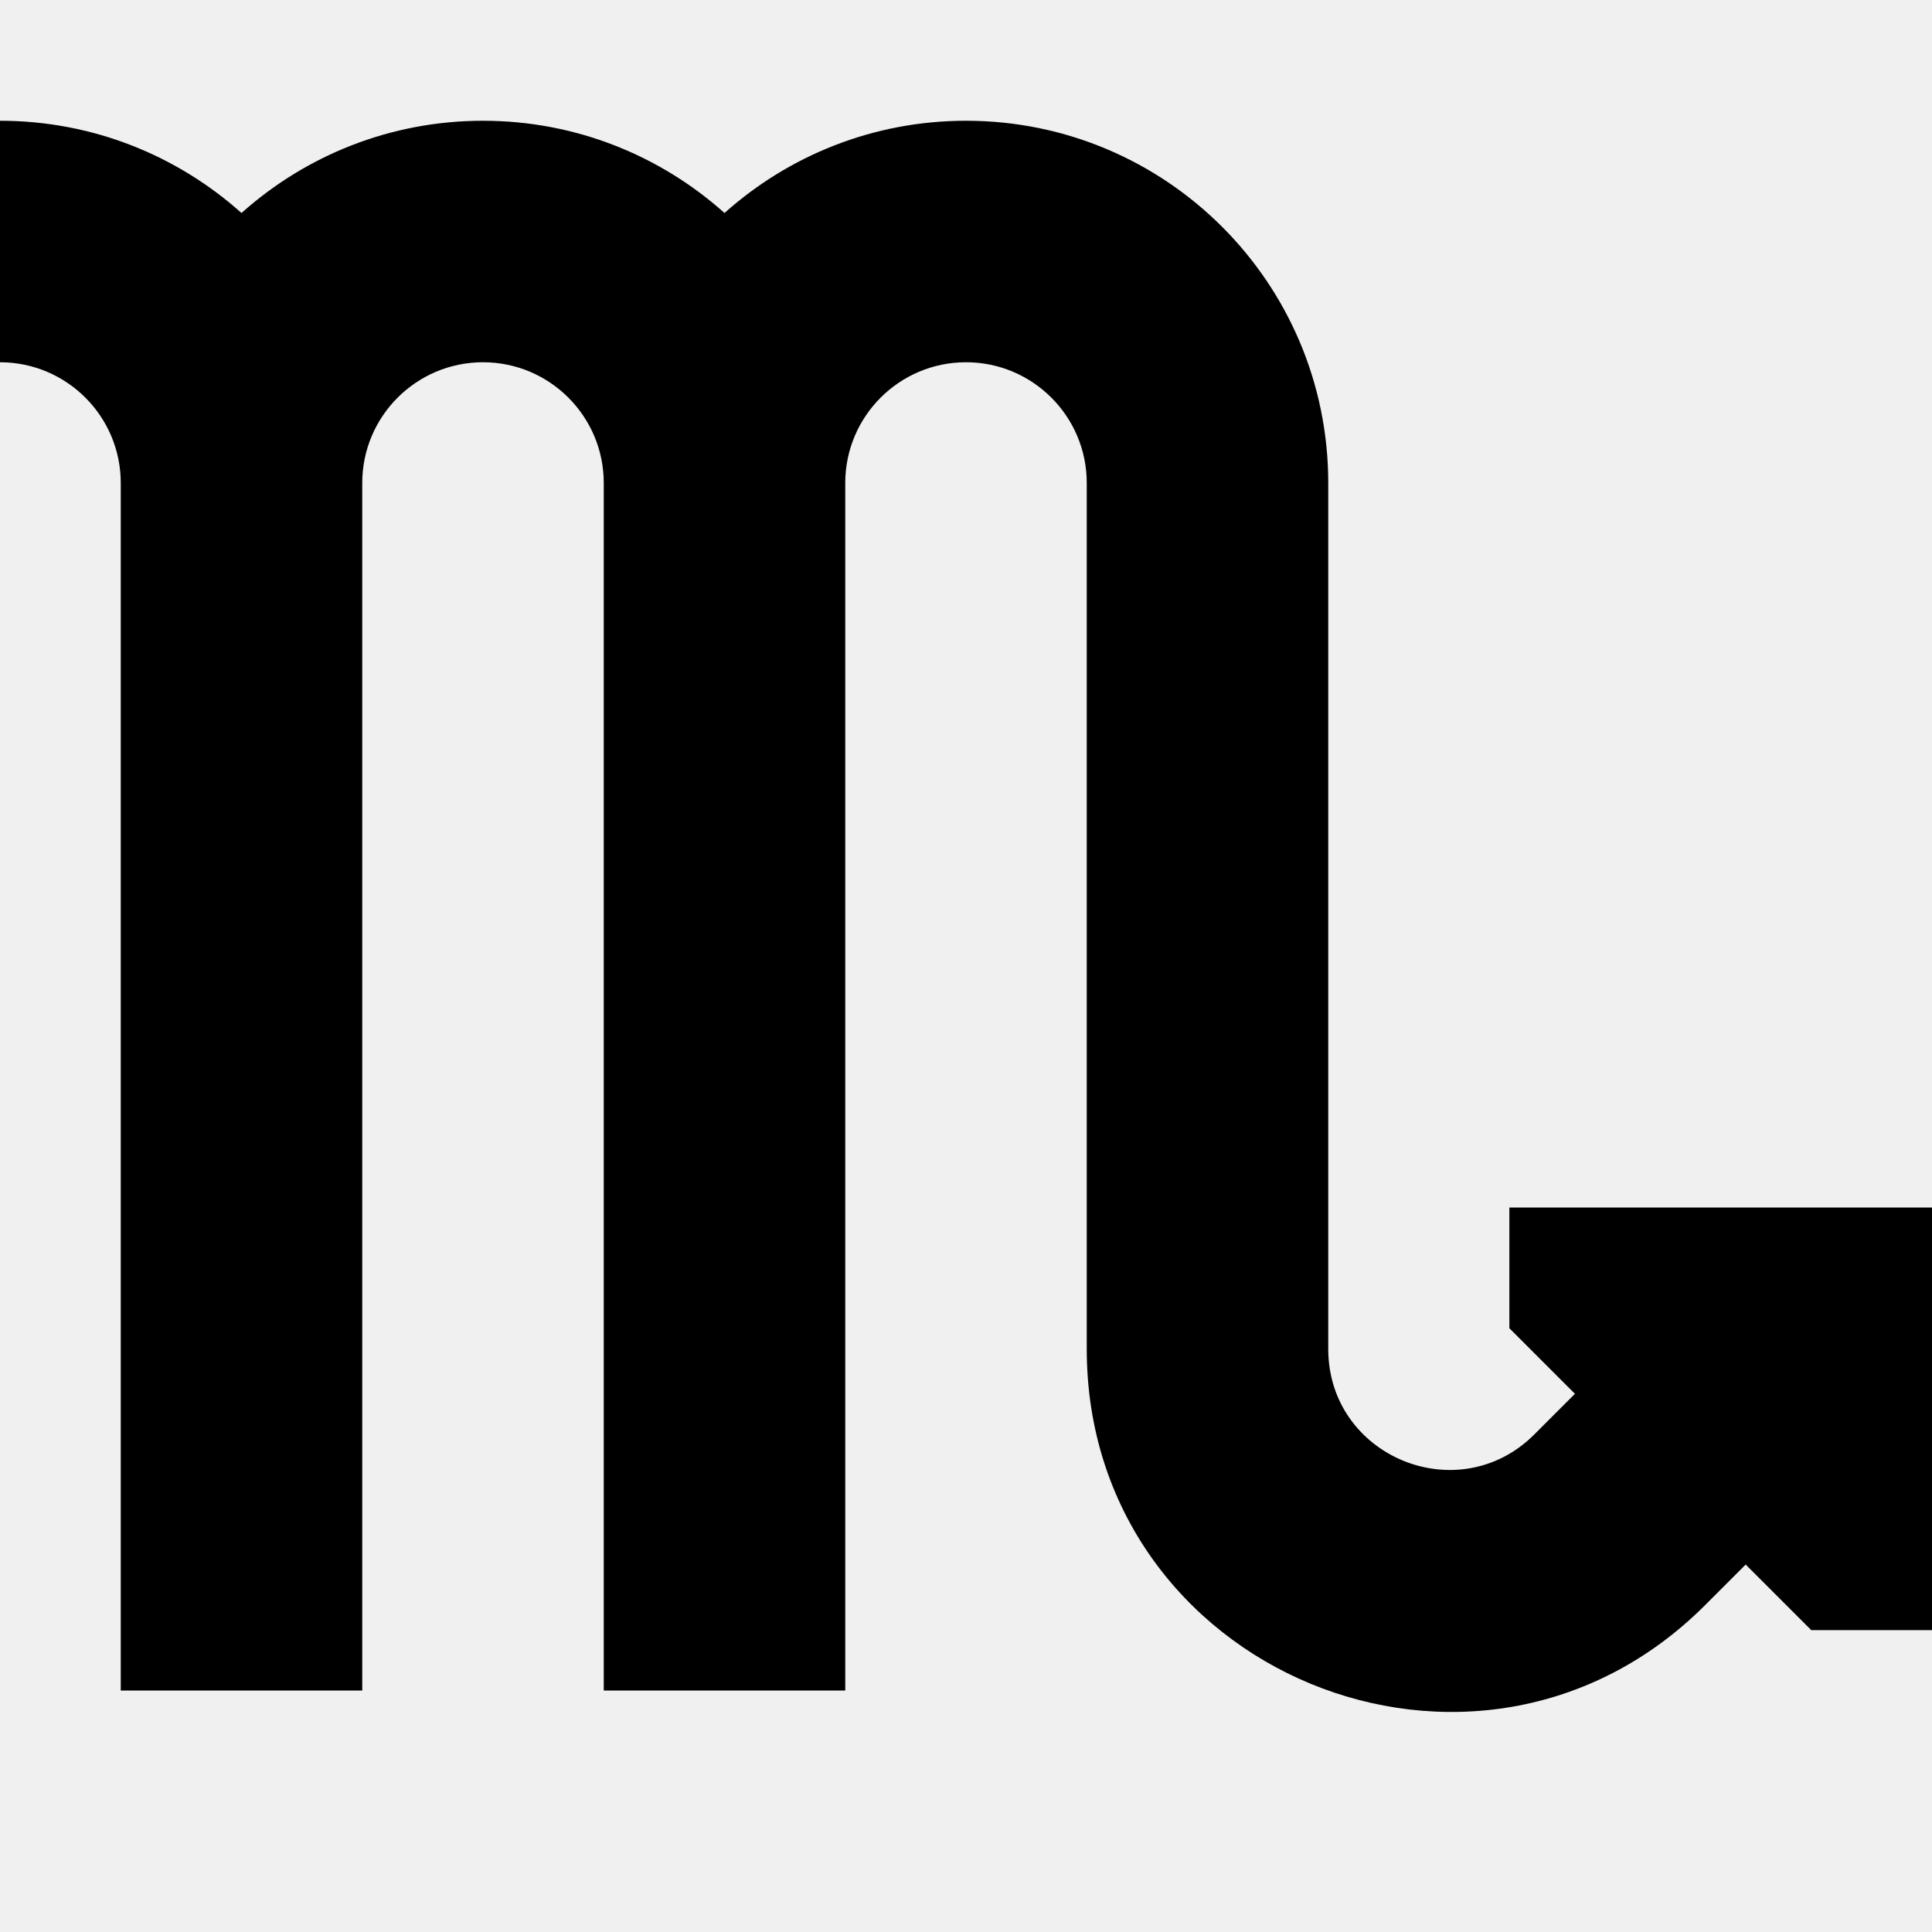
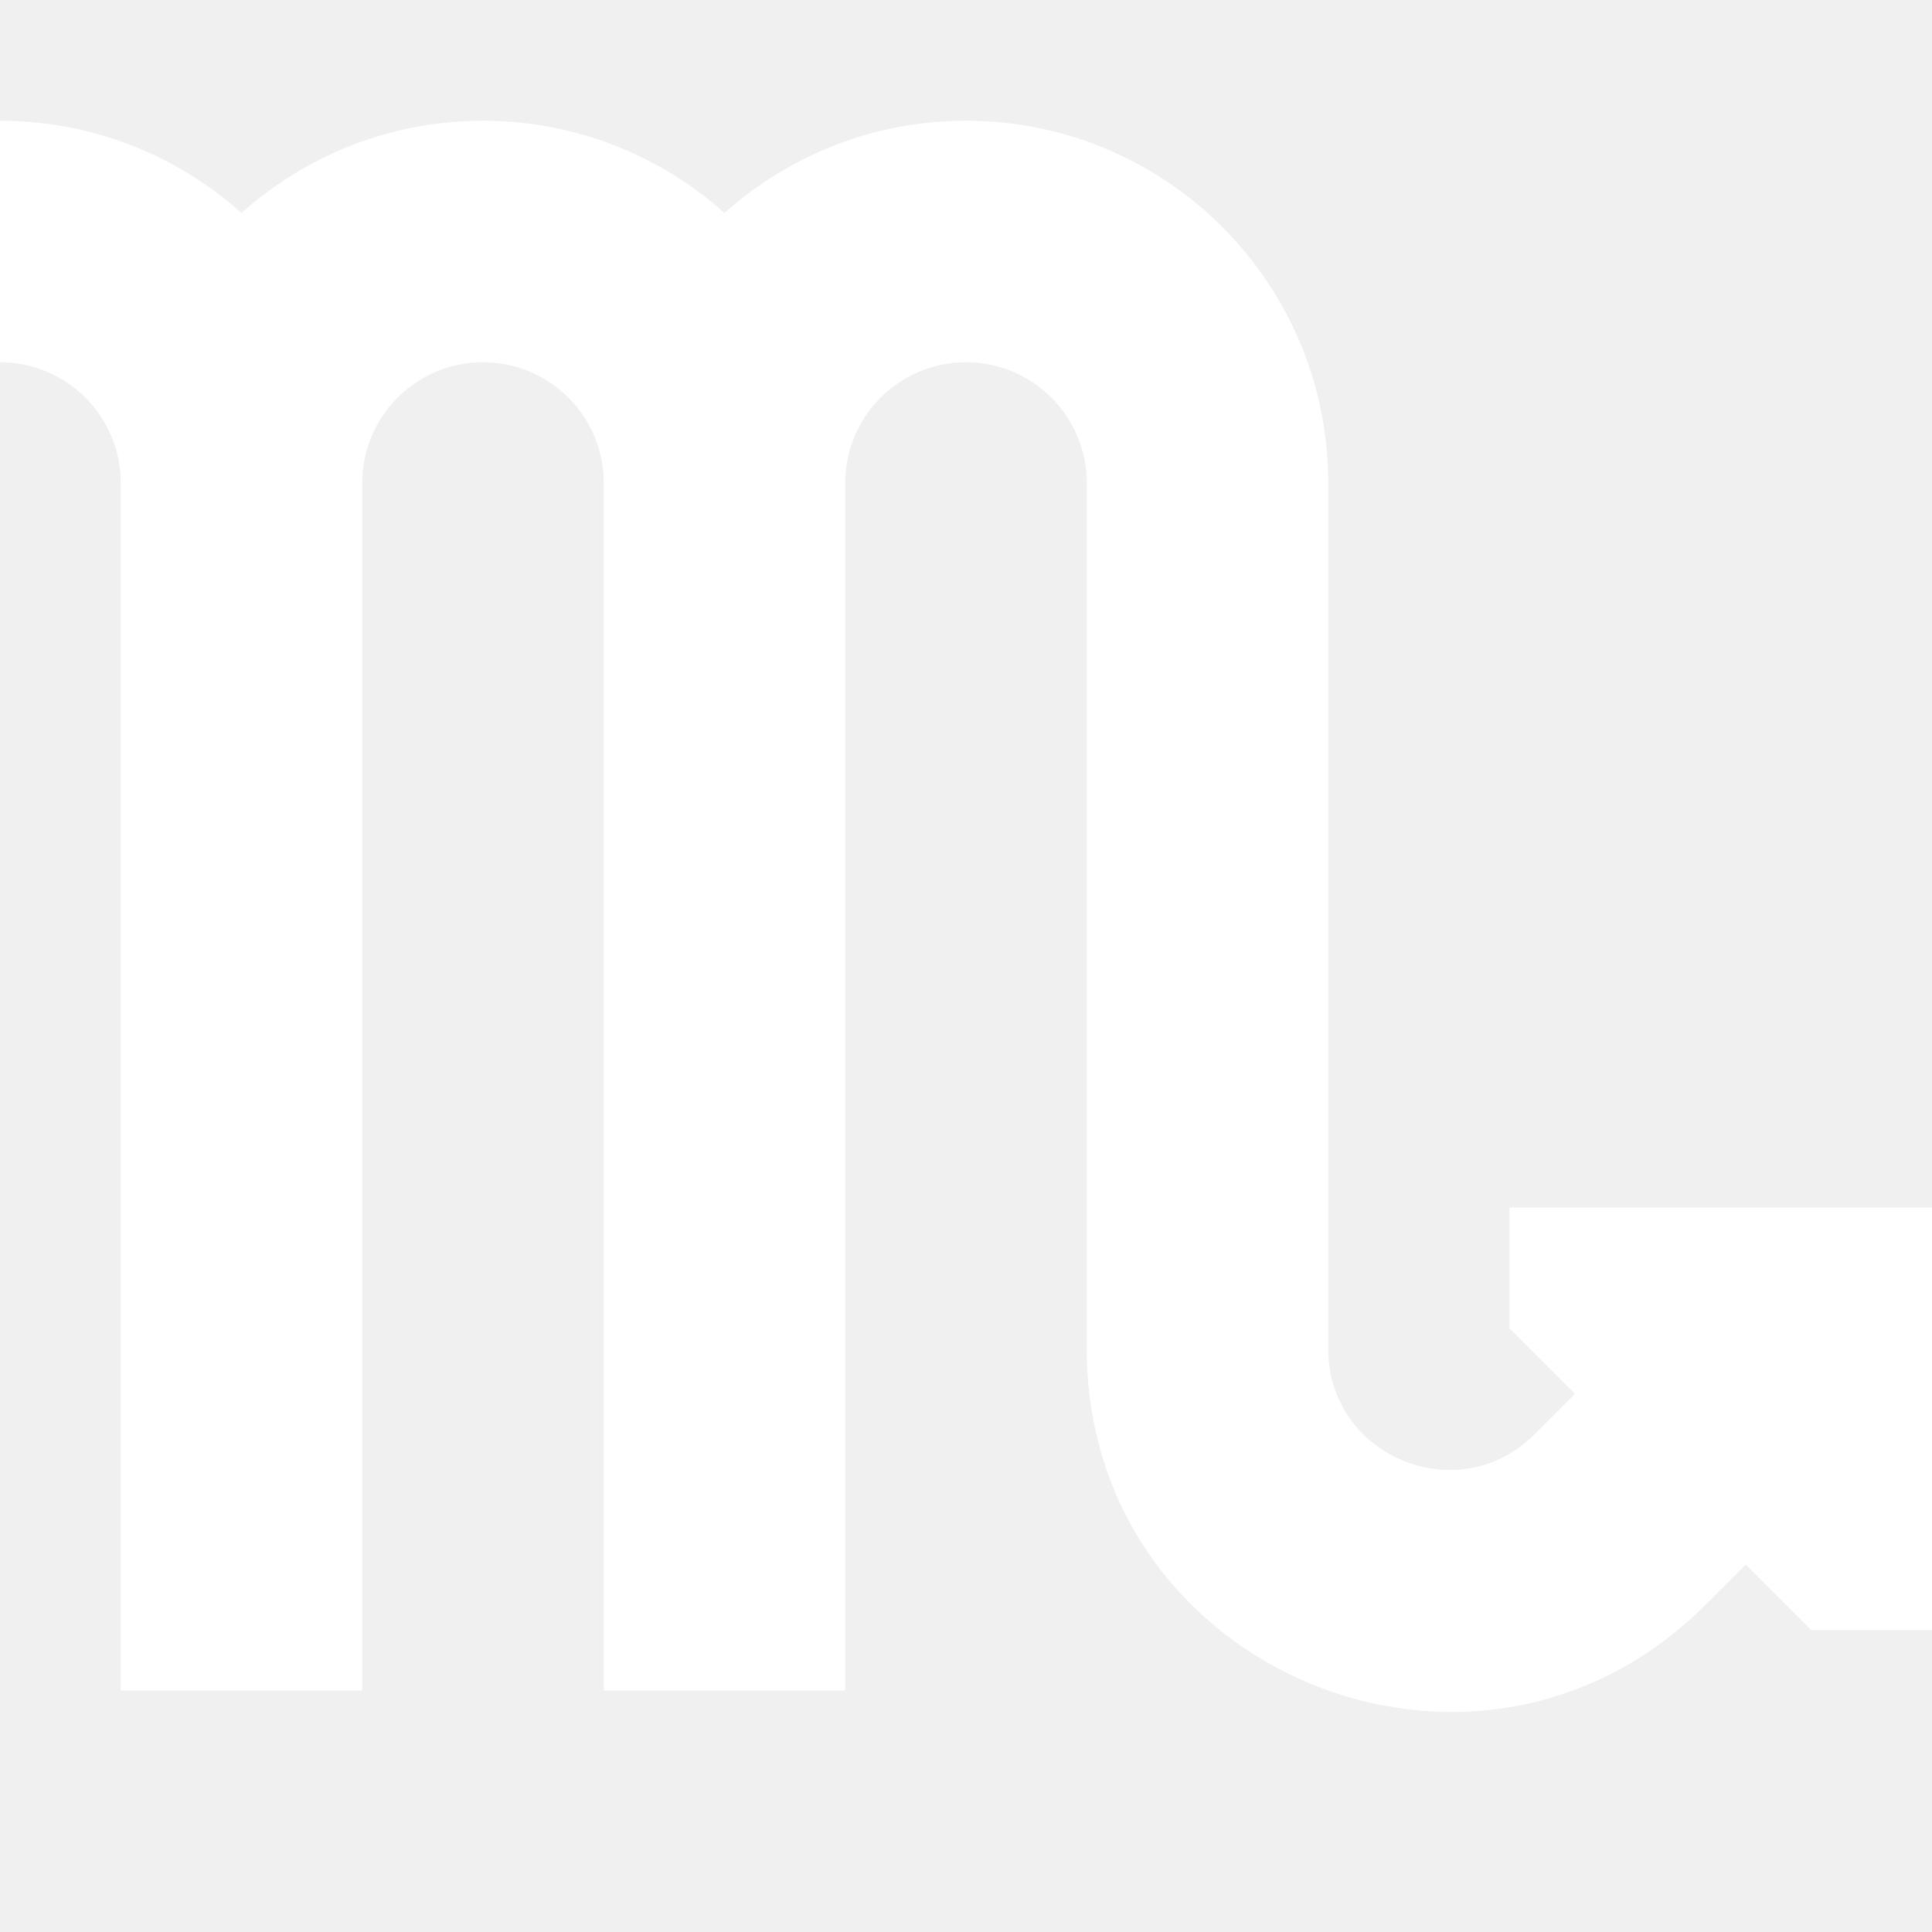
<svg xmlns="http://www.w3.org/2000/svg" width="800px" height="800px" viewBox="0 0 16 16" fill="none">
-   <path d="M0 3C0.552 3 1 3.448 1 4V14H3V4C3 3.448 3.448 3 4 3C4.552 3 5 3.448 5 4V14H7V4C7 3.448 7.448 3 8 3C8.552 3 9 3.448 9 4V11.172C9 13.844 12.231 15.183 14.121 13.293L14.457 12.957L15 13.5H16V10H12.5V11L13.043 11.543L12.707 11.879C12.077 12.509 11 12.062 11 11.172V4C11 2.343 9.657 1 8 1C7.232 1 6.531 1.289 6 1.764C5.469 1.289 4.768 1 4 1C3.232 1 2.531 1.289 2 1.764C1.469 1.289 0.768 1 0 1V3Z" fill="#000000" />
+   <path d="M0 3C0.552 3 1 3.448 1 4V14H3V4C3 3.448 3.448 3 4 3C4.552 3 5 3.448 5 4V14H7V4C7 3.448 7.448 3 8 3C8.552 3 9 3.448 9 4V11.172C9 13.844 12.231 15.183 14.121 13.293L14.457 12.957L15 13.5H16V10H12.5V11L13.043 11.543L12.707 11.879C12.077 12.509 11 12.062 11 11.172V4C11 2.343 9.657 1 8 1C7.232 1 6.531 1.289 6 1.764C5.469 1.289 4.768 1 4 1C3.232 1 2.531 1.289 2 1.764C1.469 1.289 0.768 1 0 1V3Z" fill="#FFFFFF" />
</svg>
